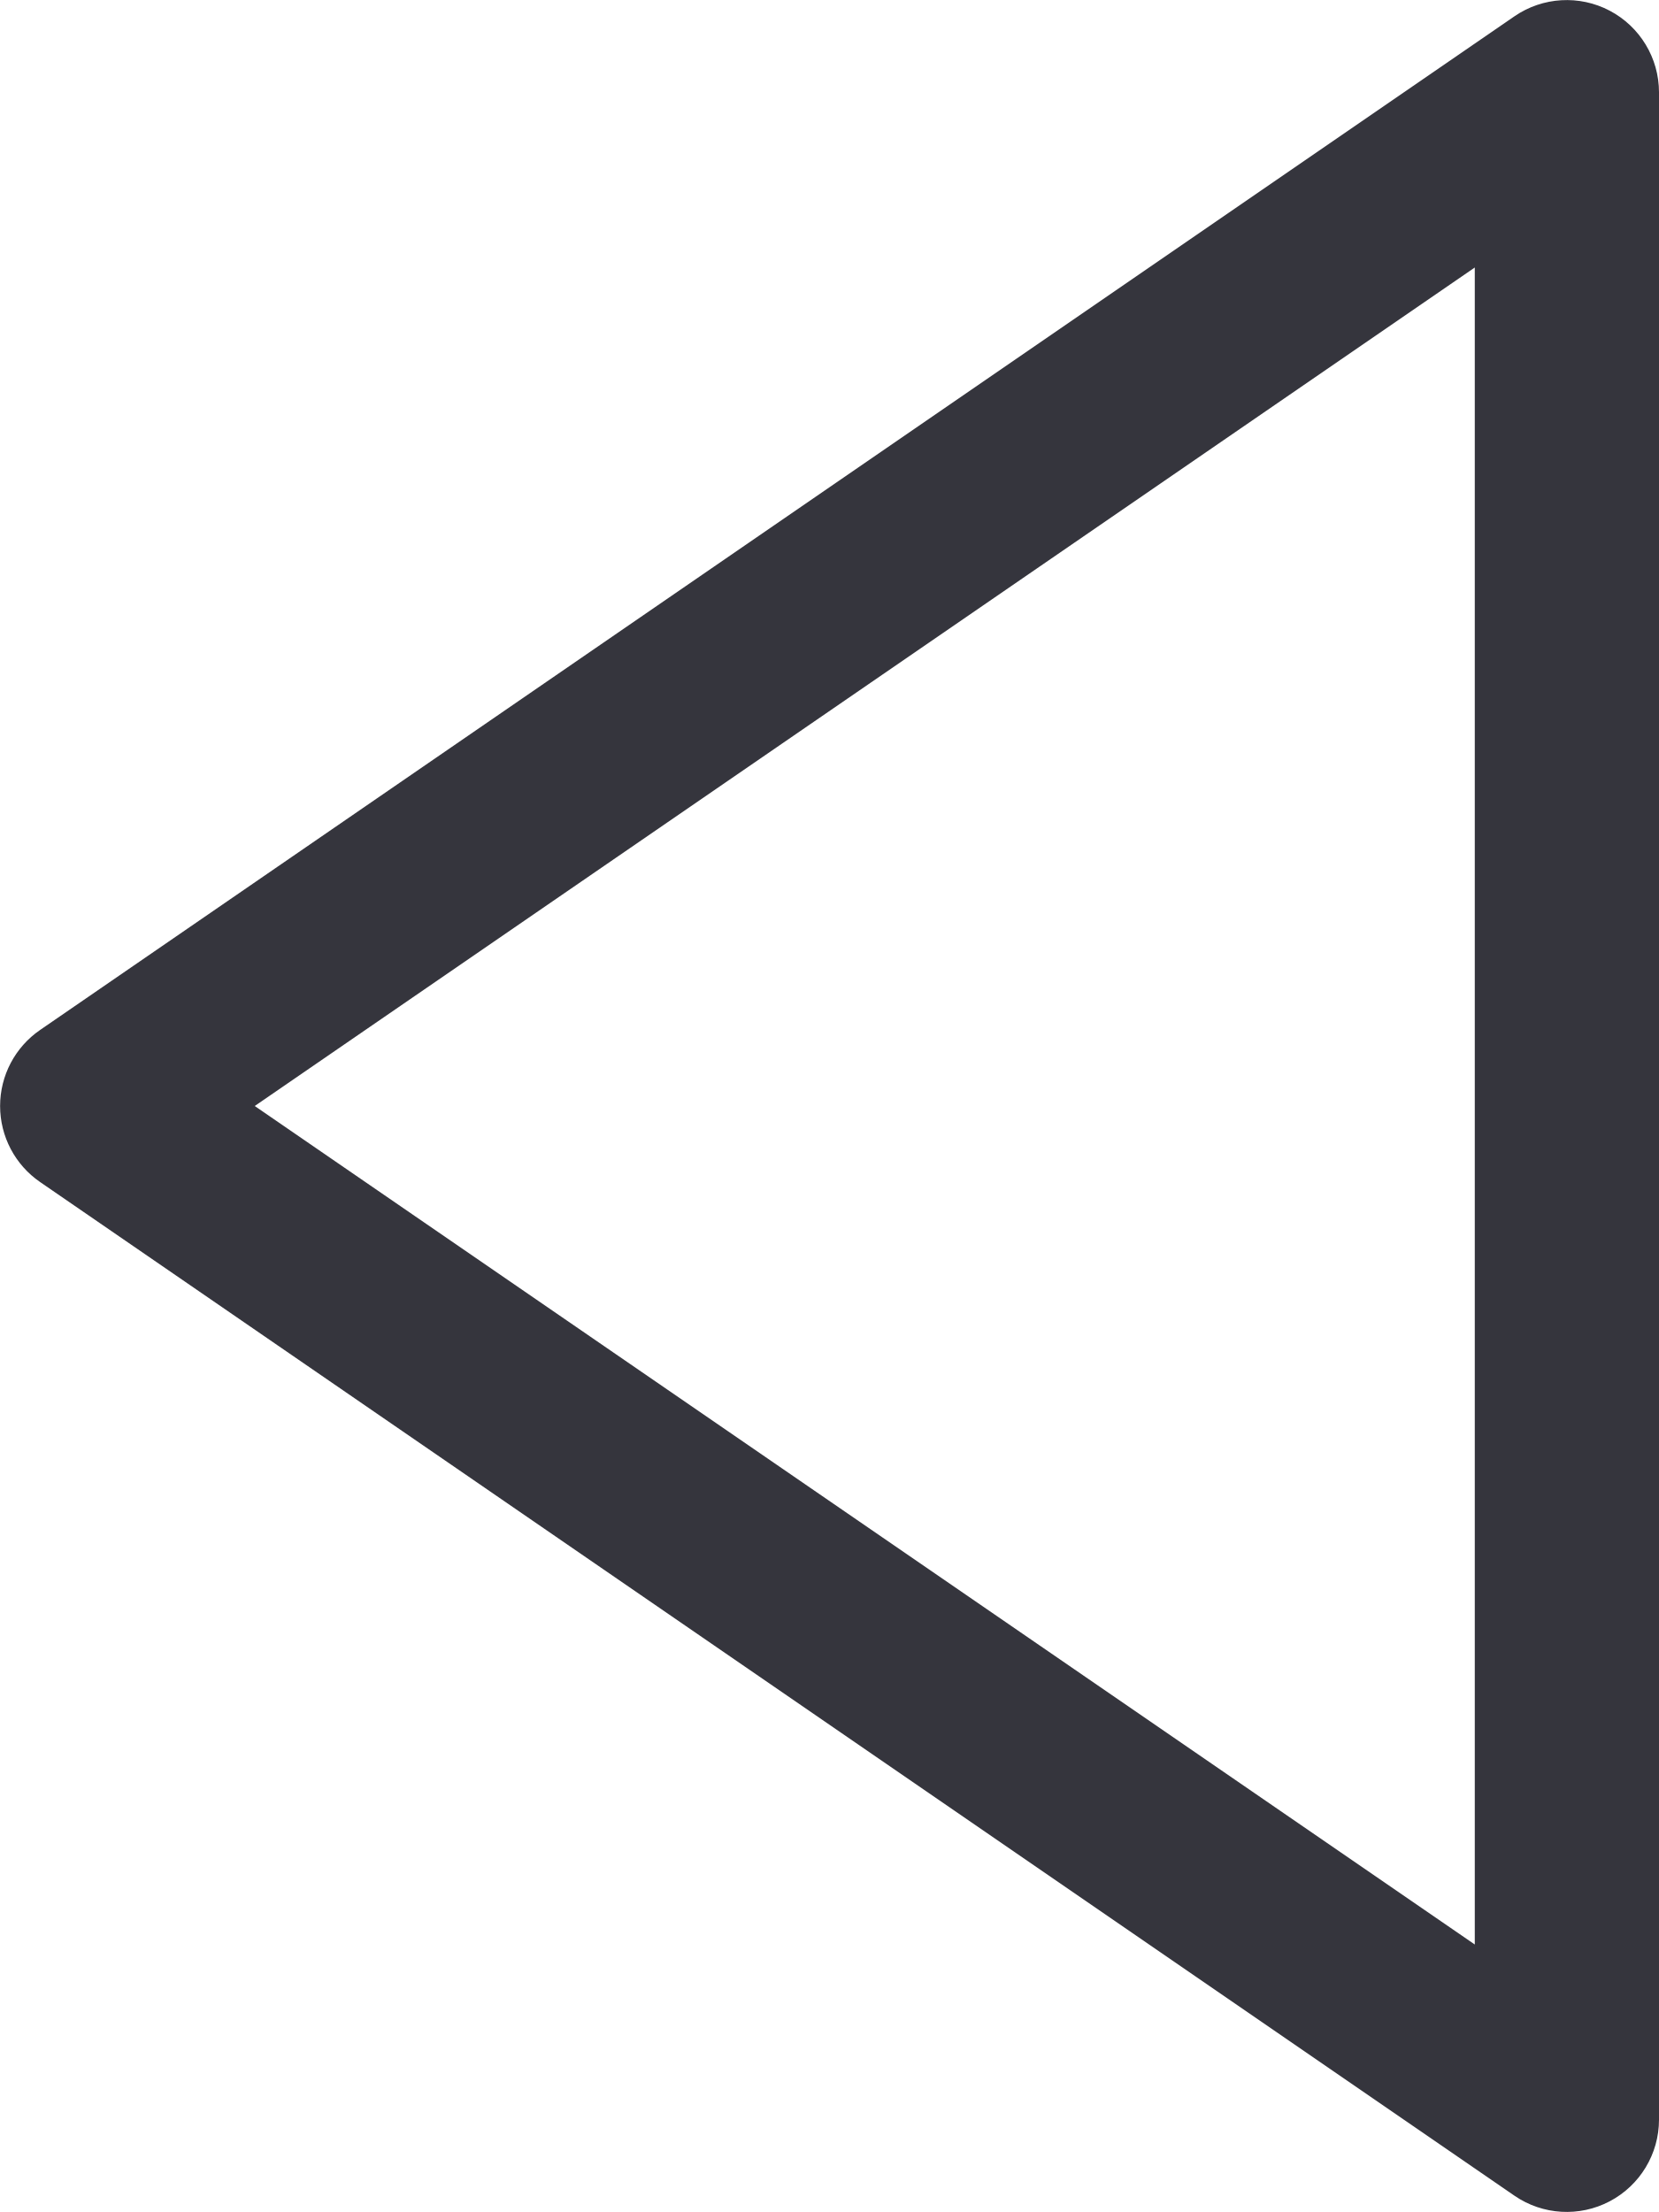
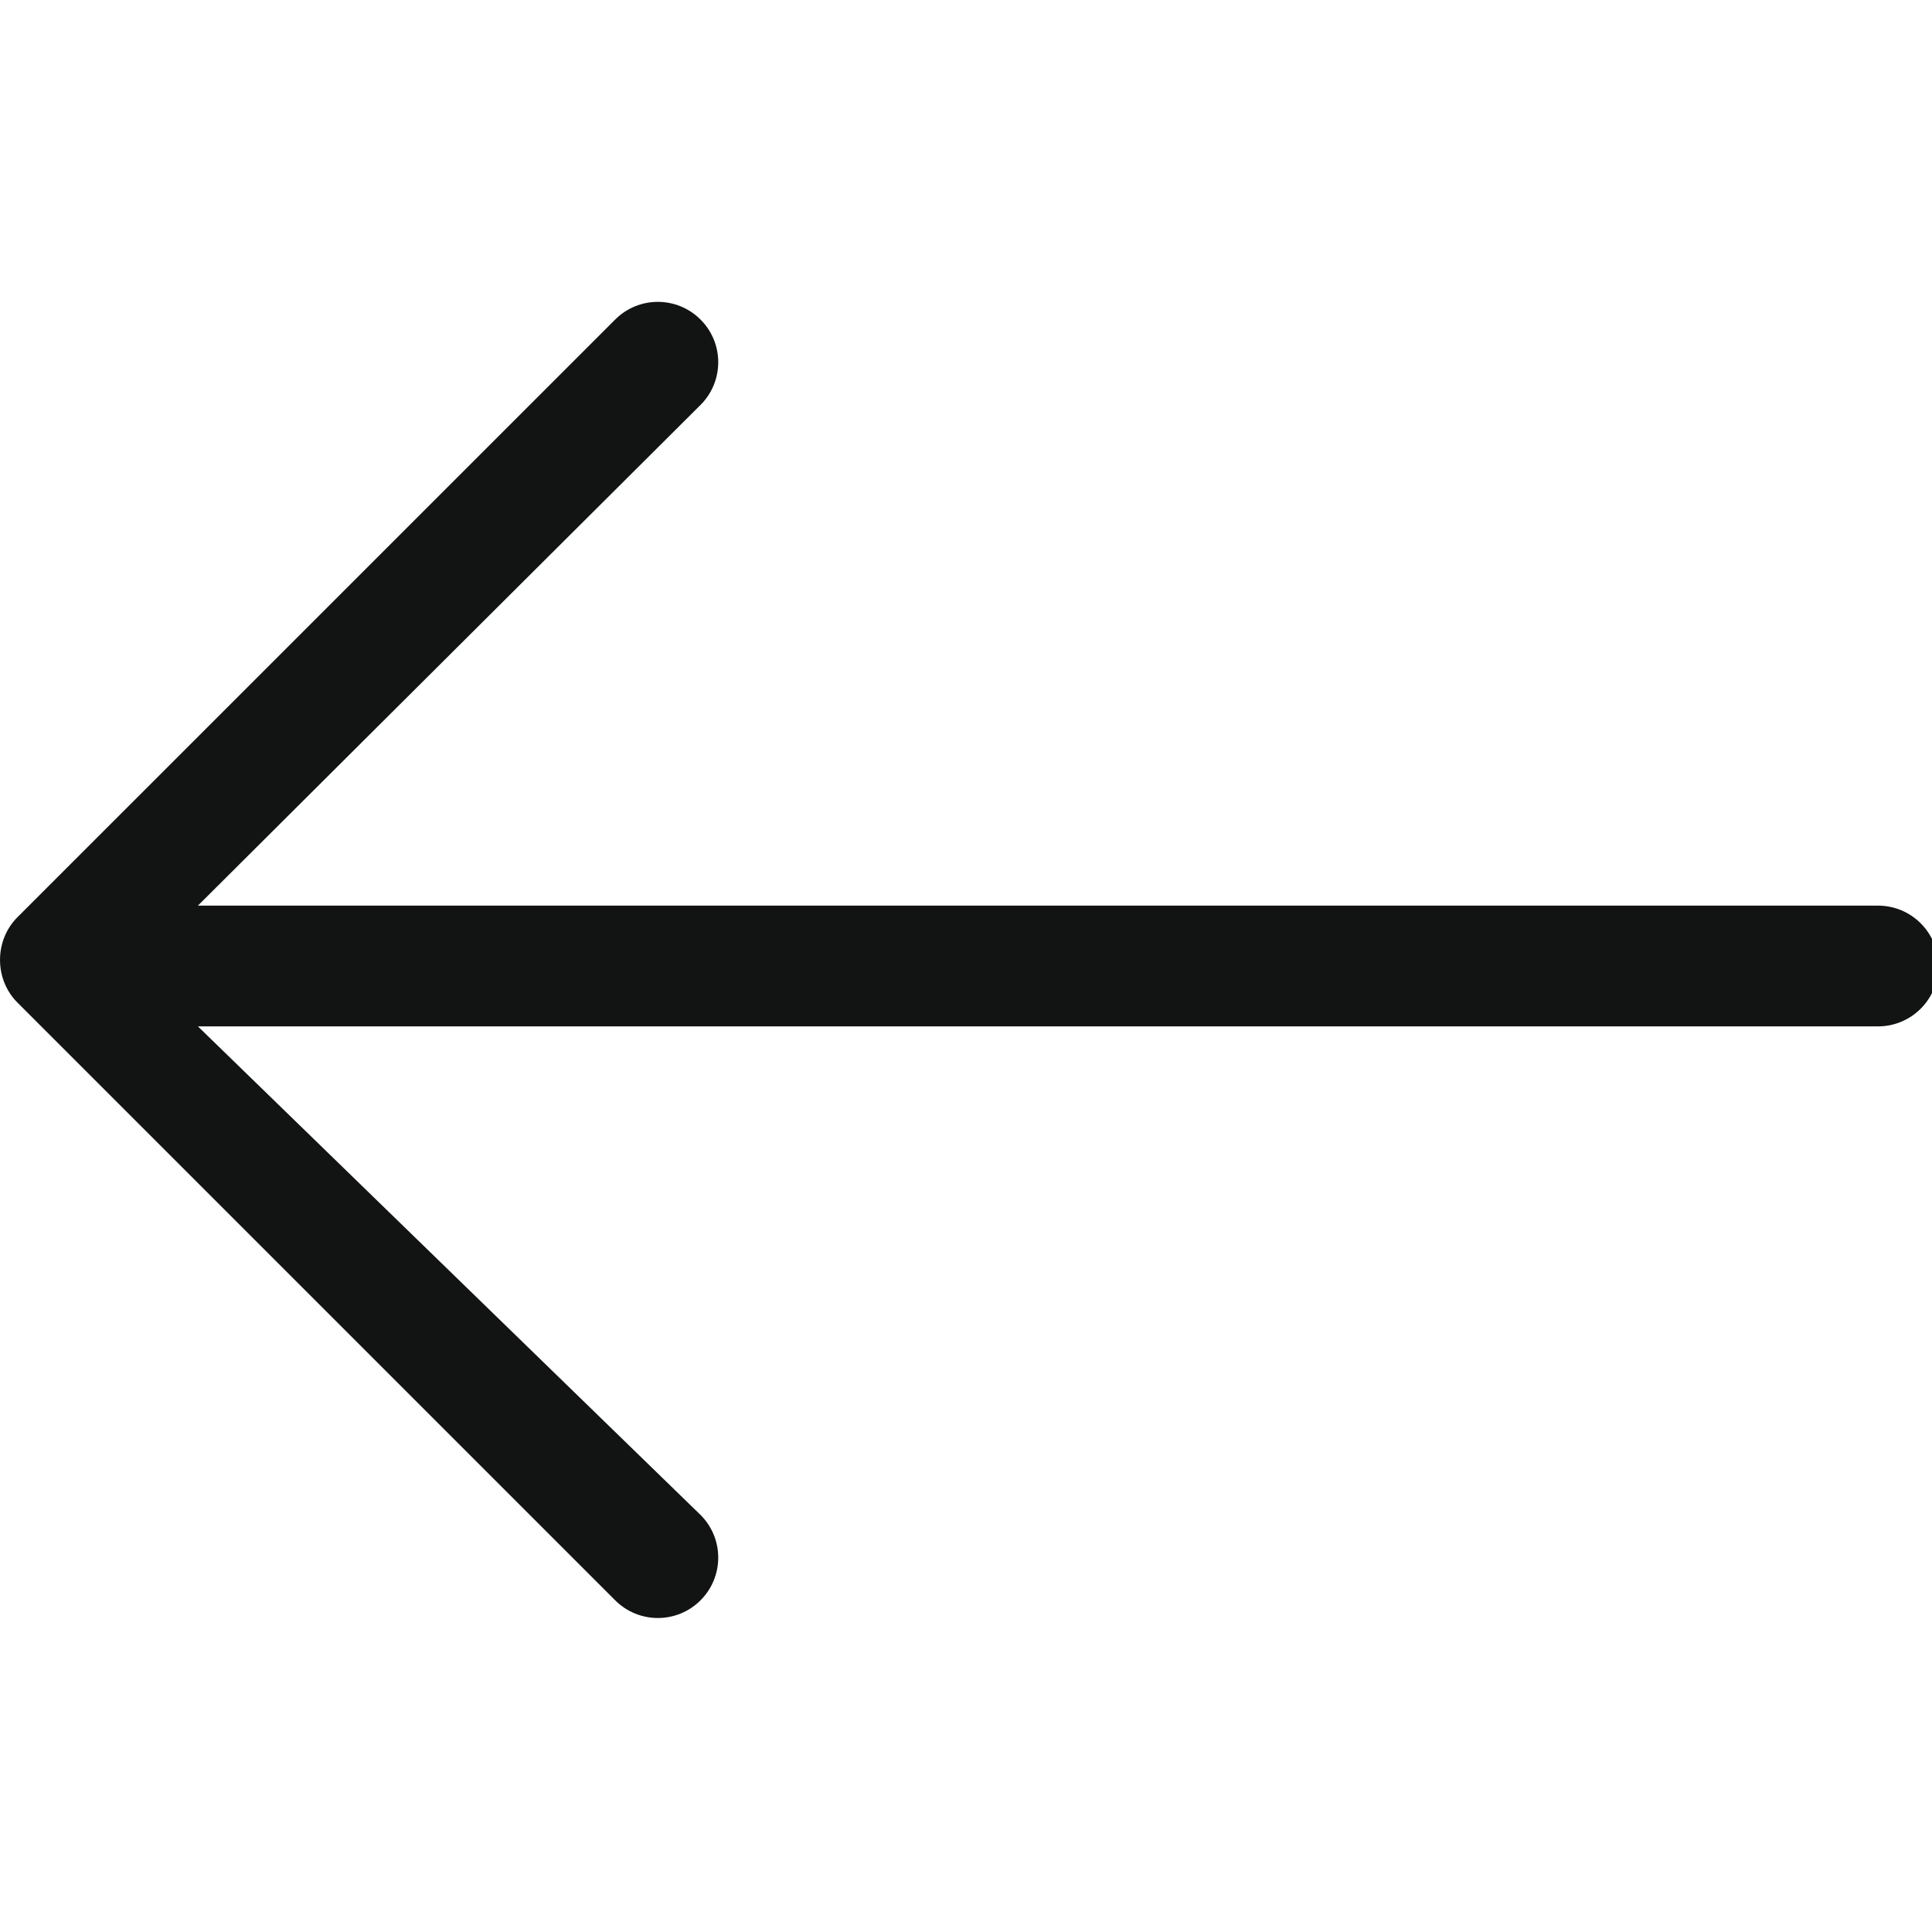
- <svg xmlns="http://www.w3.org/2000/svg" viewBox="0 0 48 64">
-   <defs>
-     <style>.cls-1{fill:#35353d;}</style>
-   </defs>
-   <g id="Layer_2" data-name="Layer 2">
-     <g id="Layer_1-2" data-name="Layer 1">
-       <path class="cls-1" d="M43.82,63.53,1.16,34.2a2.67,2.67,0,0,1,0-4.4L43.82.47A2.67,2.67,0,0,1,48,2.67V61.33a2.67,2.67,0,0,1-4.18,2.2ZM7.37,32l35.3,24.26V7.74Z" />
-     </g>
-   </g>
+ <svg xmlns="http://www.w3.org/2000/svg" enable-background="new 0 0 32 32" id="Слой_1" version="1.1" viewBox="0 0 32 32" xml:space="preserve">
+   <path clip-rule="evenodd" d="M31.106,15H3.278l8.325-8.293  c0.391-0.391,0.391-1.024,0-1.414c-0.391-0.391-1.024-0.391-1.414,0l-9.9,9.899c-0.385,0.385-0.385,1.029,0,1.414l9.9,9.9  c0.391,0.391,1.024,0.391,1.414,0c0.391-0.391,0.391-1.024,0-1.414L3.278,17h27.828c0.552,0,1-0.448,1-1  C32.106,15.448,31.658,15,31.106,15z" fill="#121313" fill-rule="evenodd" id="Arrow_Back" />
+   <g />
+   <g />
+   <g />
+   <g />
+   <g />
+   <g />
</svg>
